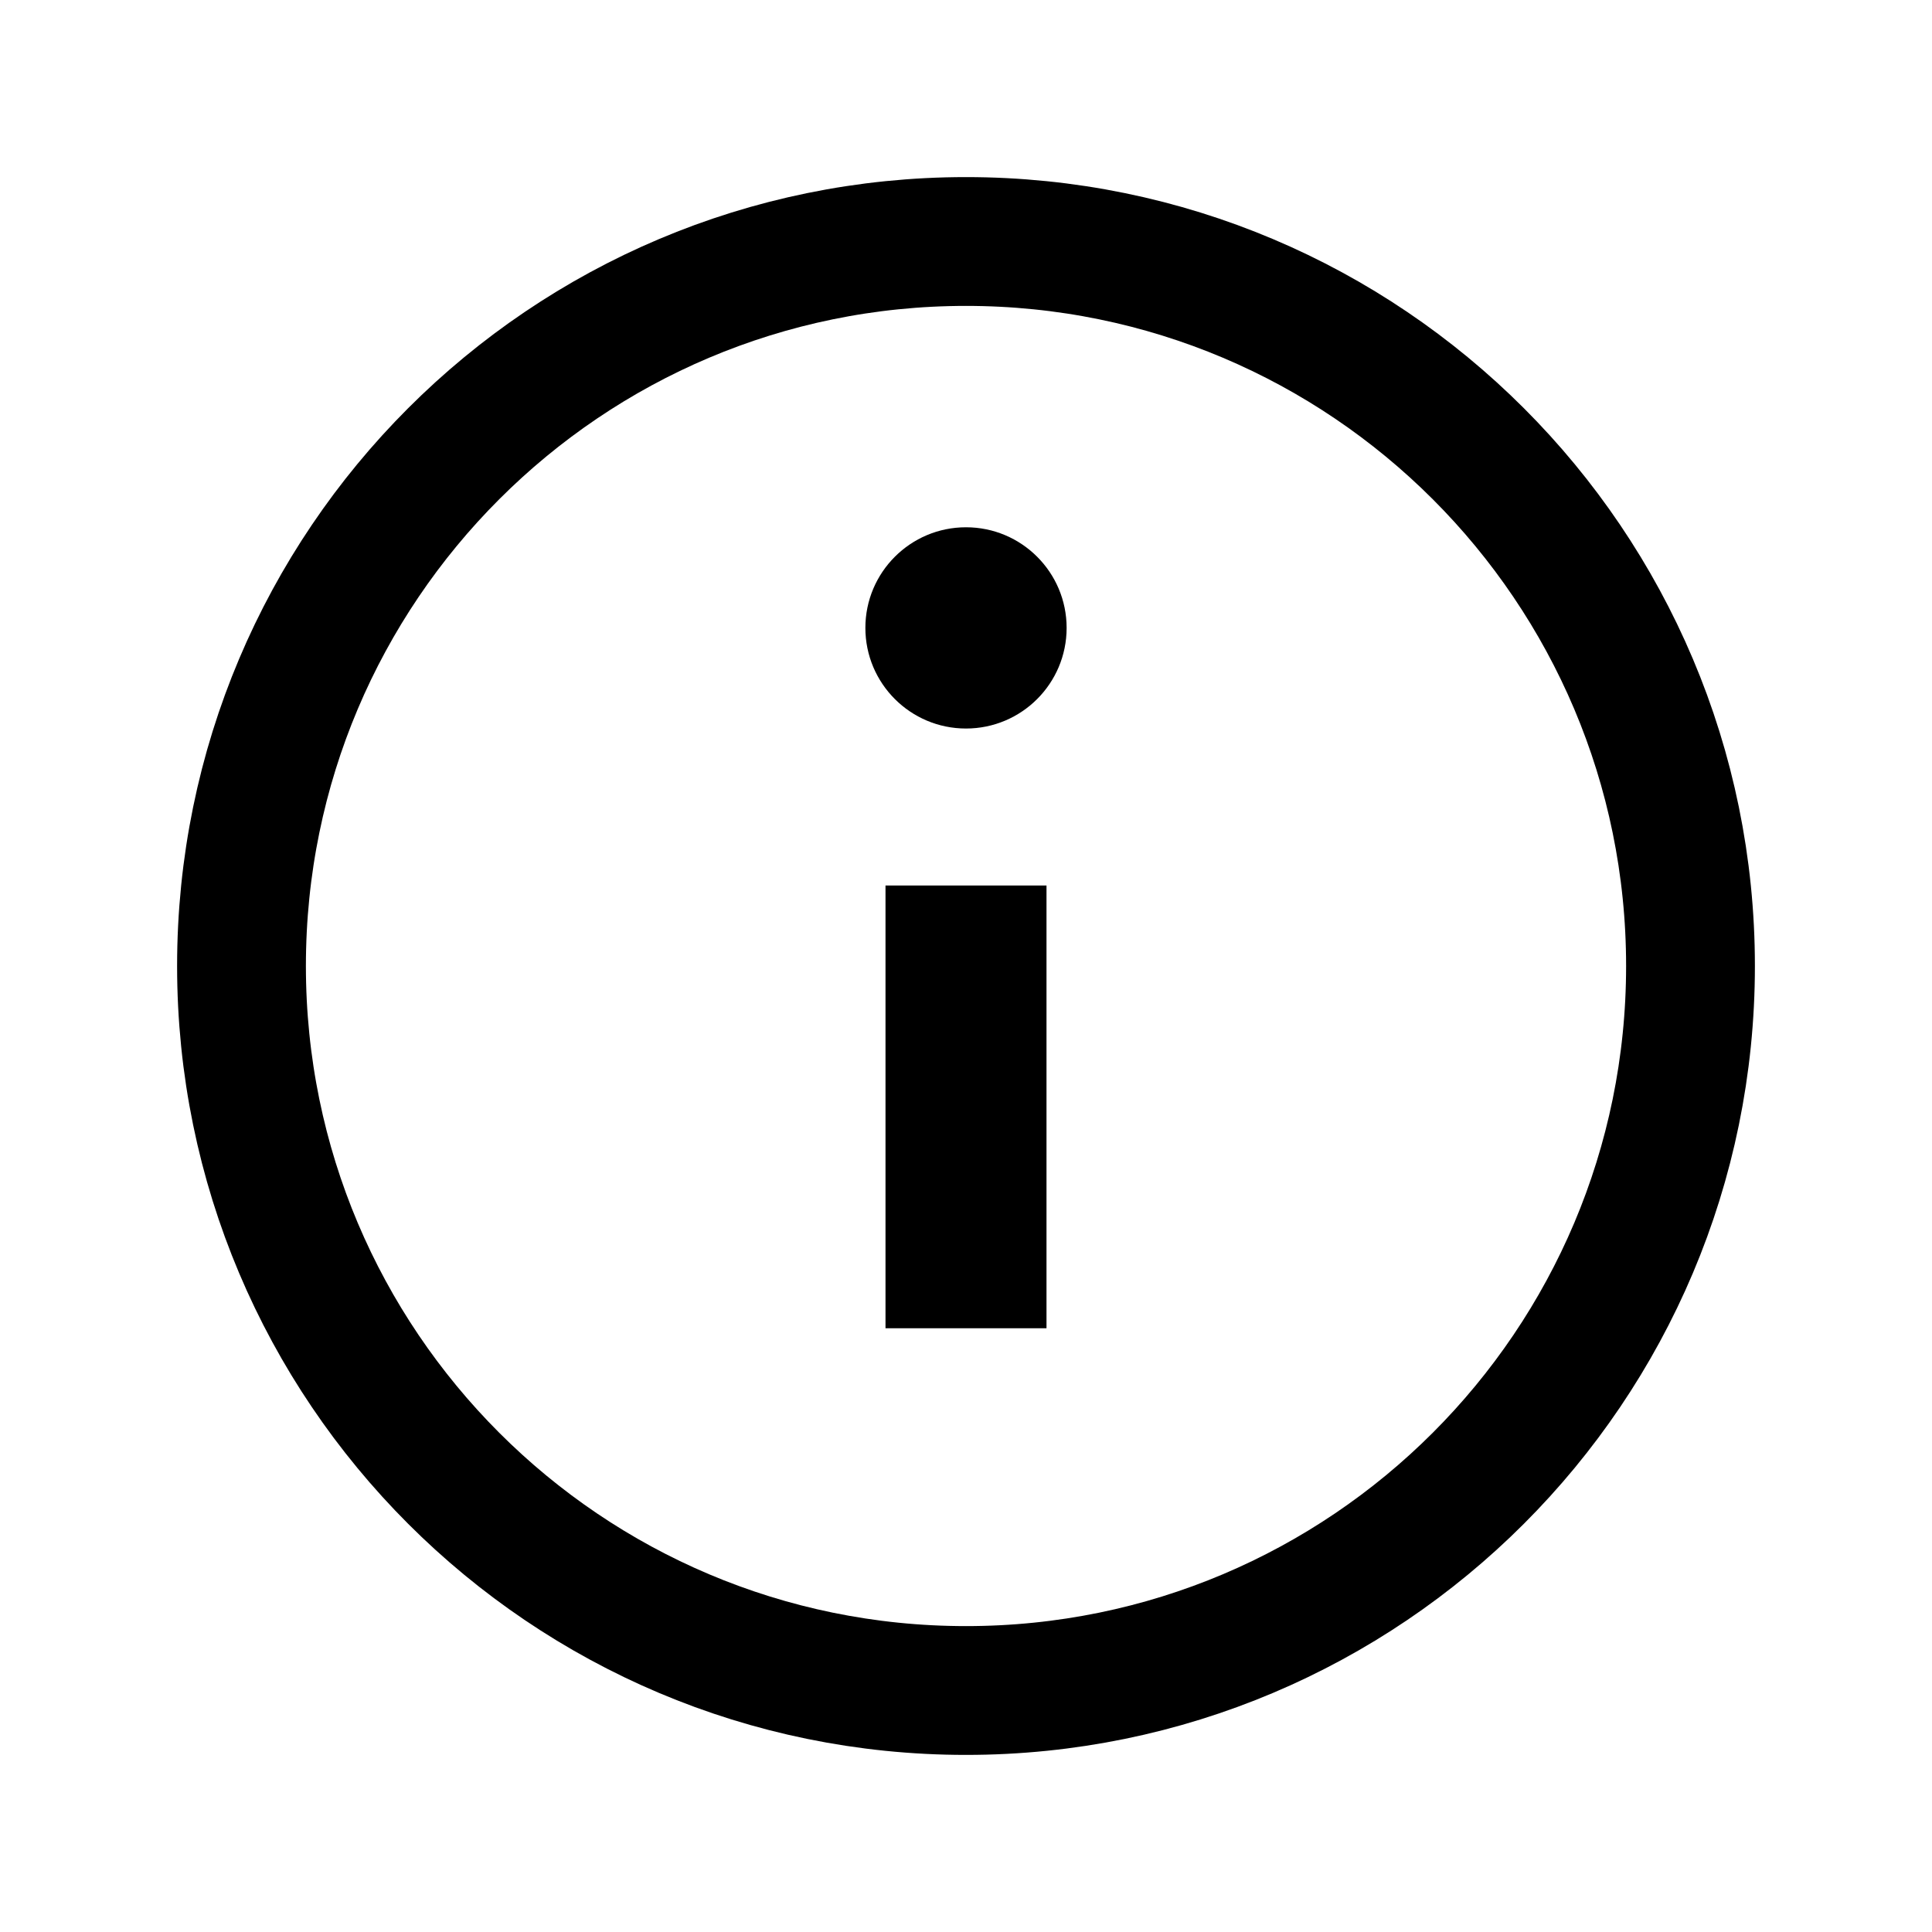
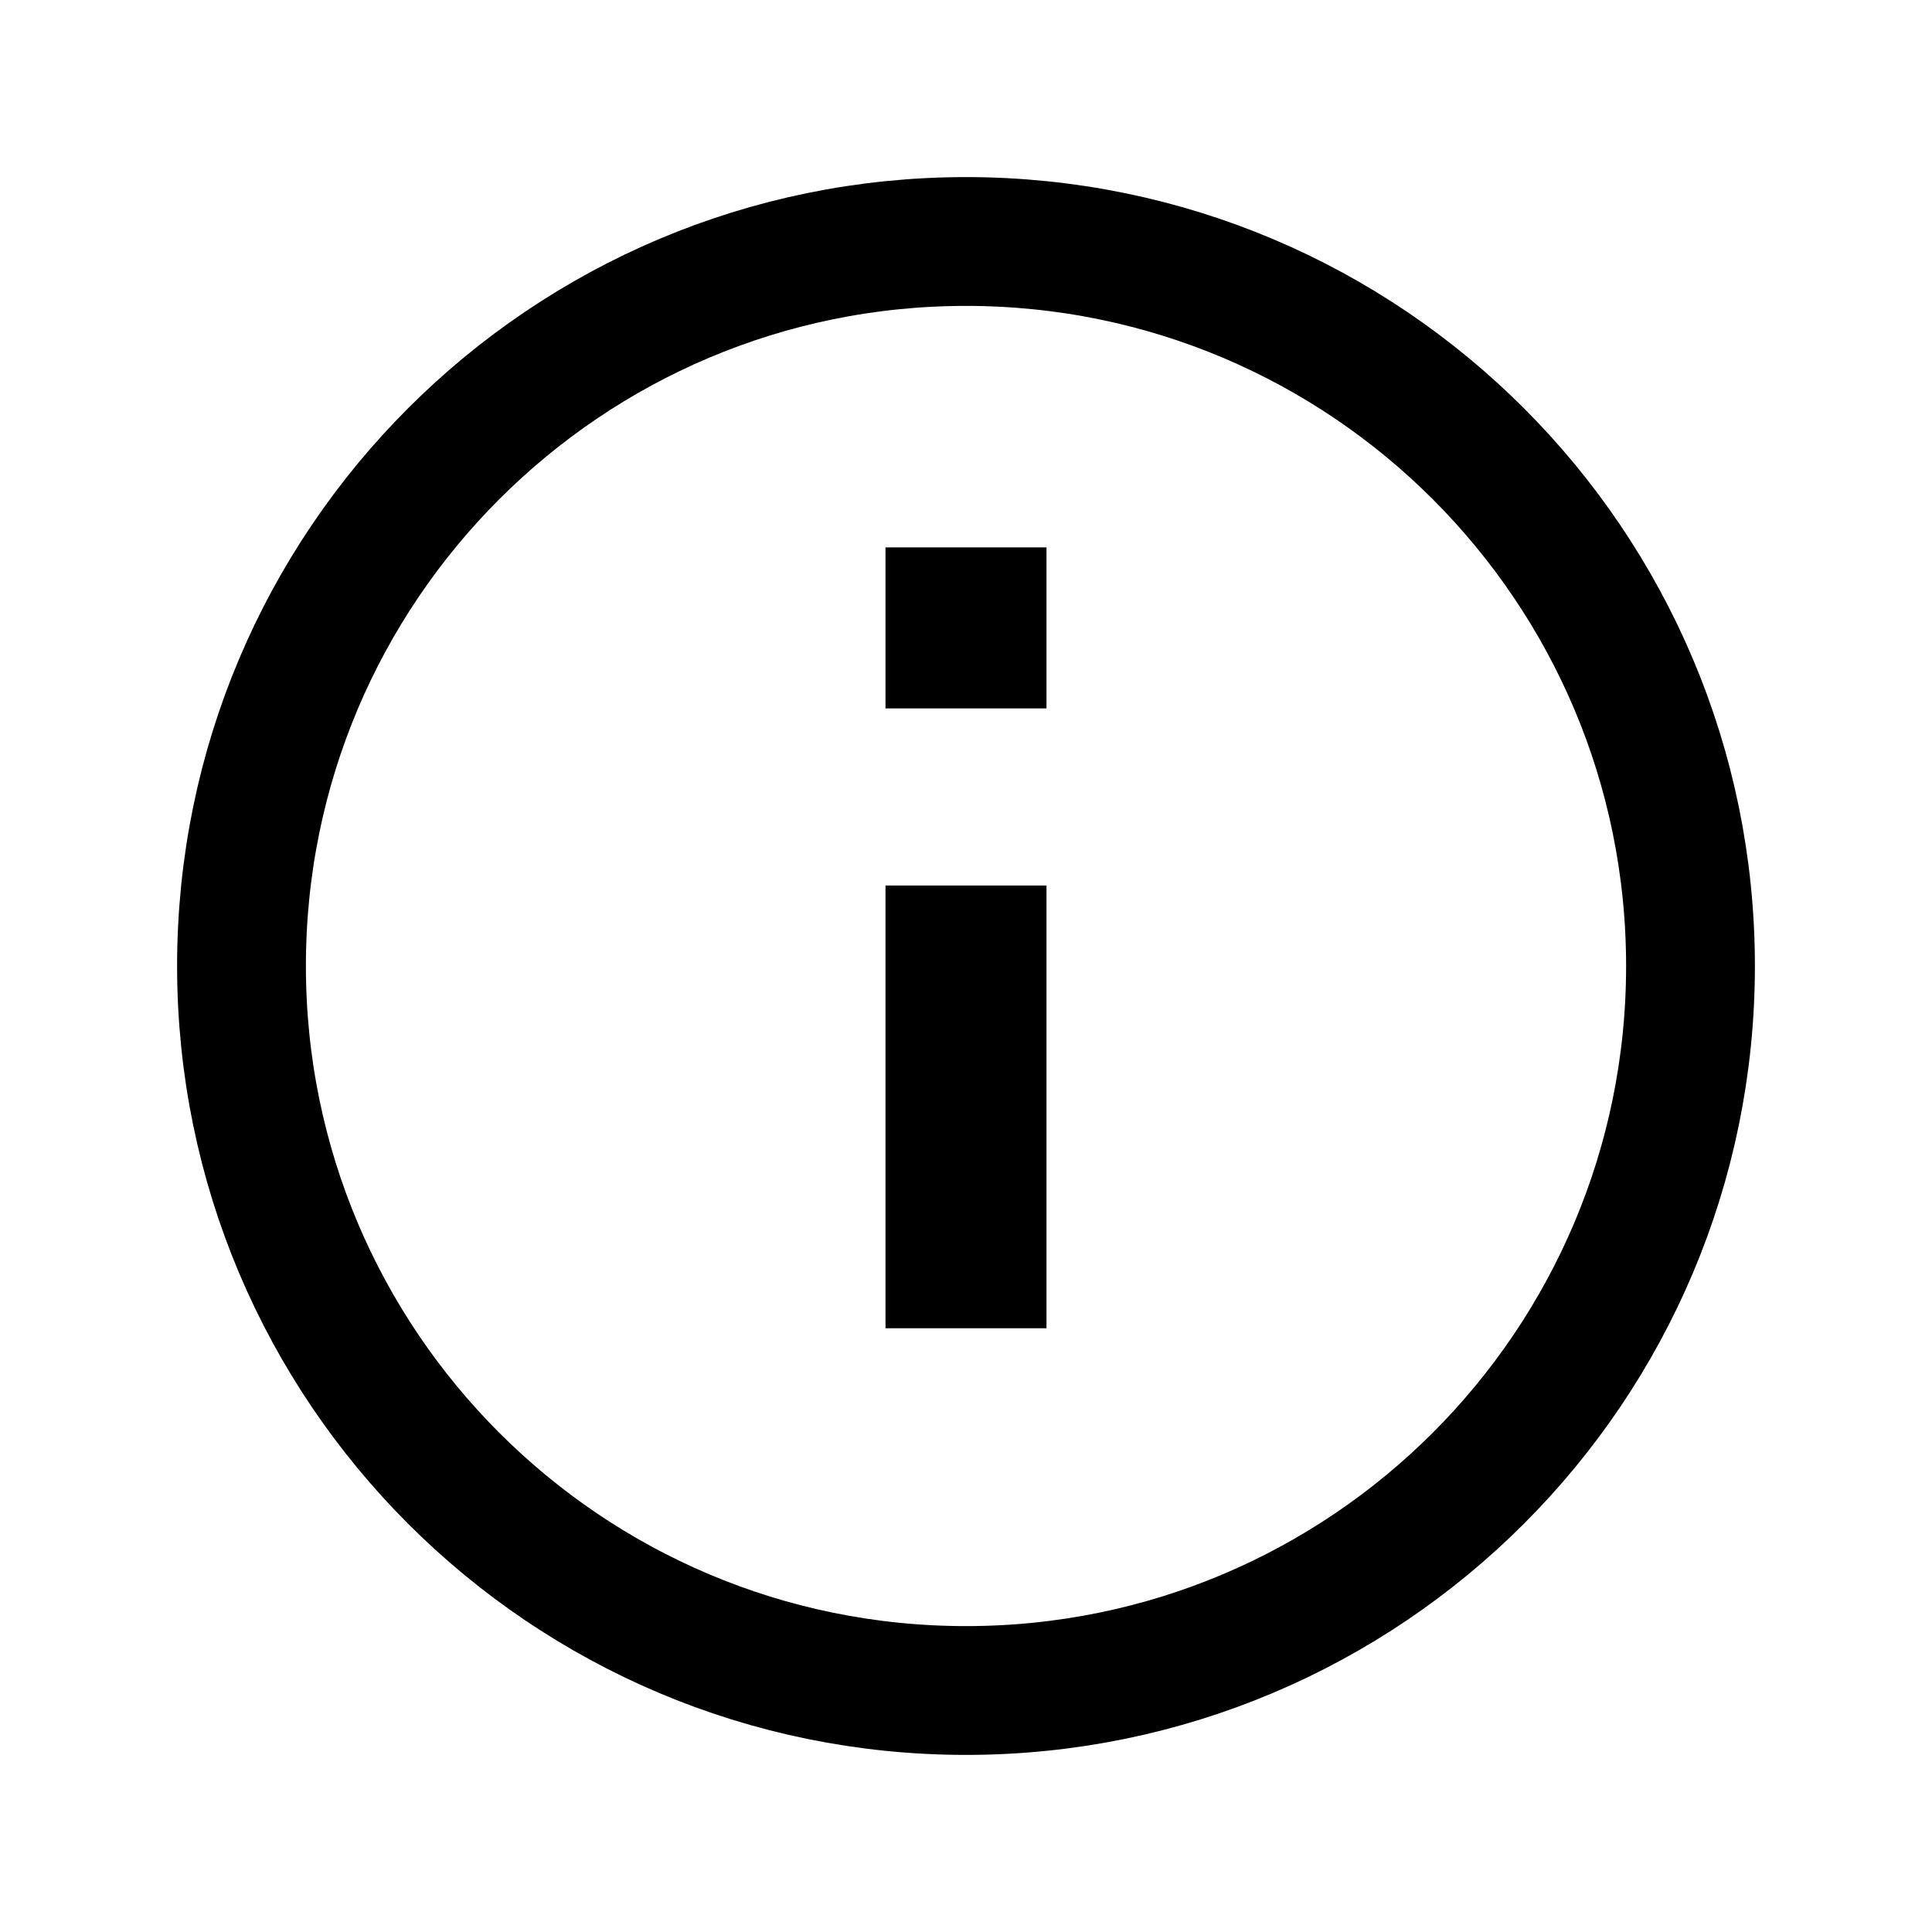
<svg xmlns="http://www.w3.org/2000/svg" viewBox="0 0 24 24" width="24" height="24">
  <circle cx="12" cy="12" r="9" fill="none" stroke="currentColor" stroke-width="1.6" />
  <path d="M12 11v5.5" stroke="currentColor" stroke-width="2" />
-   <circle cx="12" cy="7.8" r="1.25" fill="currentColor" />
+   <rect x="11" y="6.8" width="2" height="2" fill="currentColor" />
</svg>
